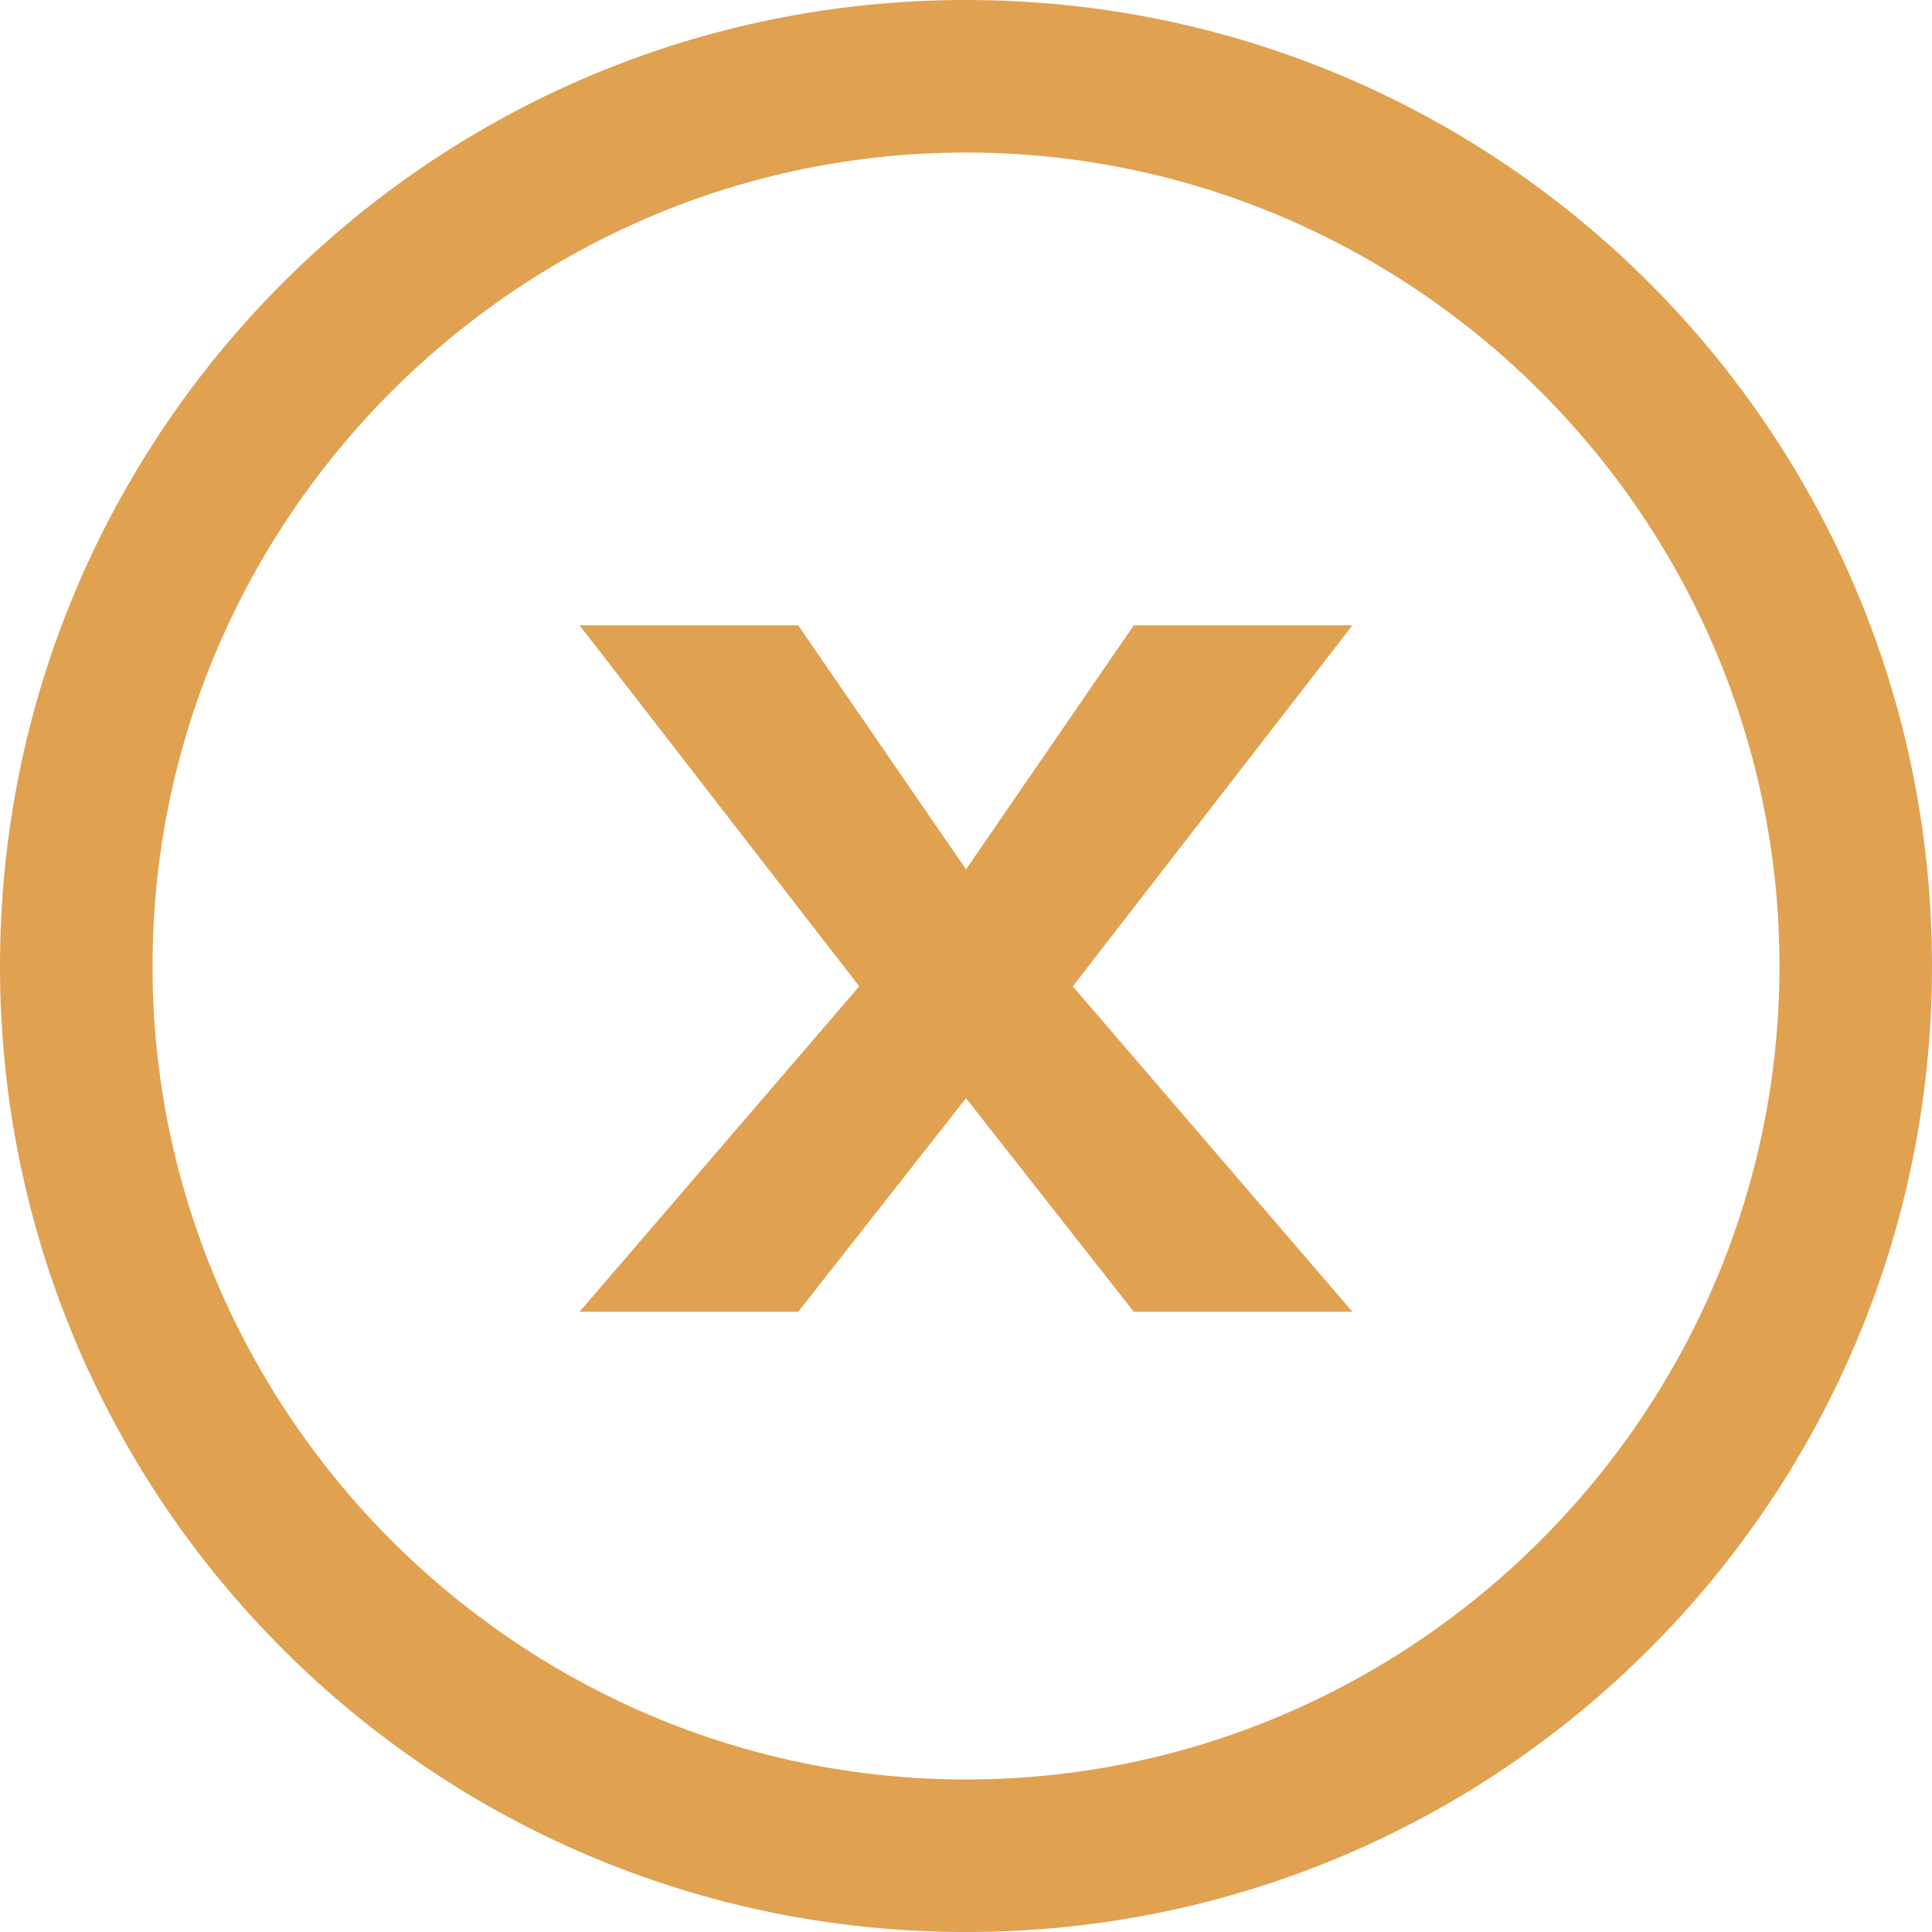
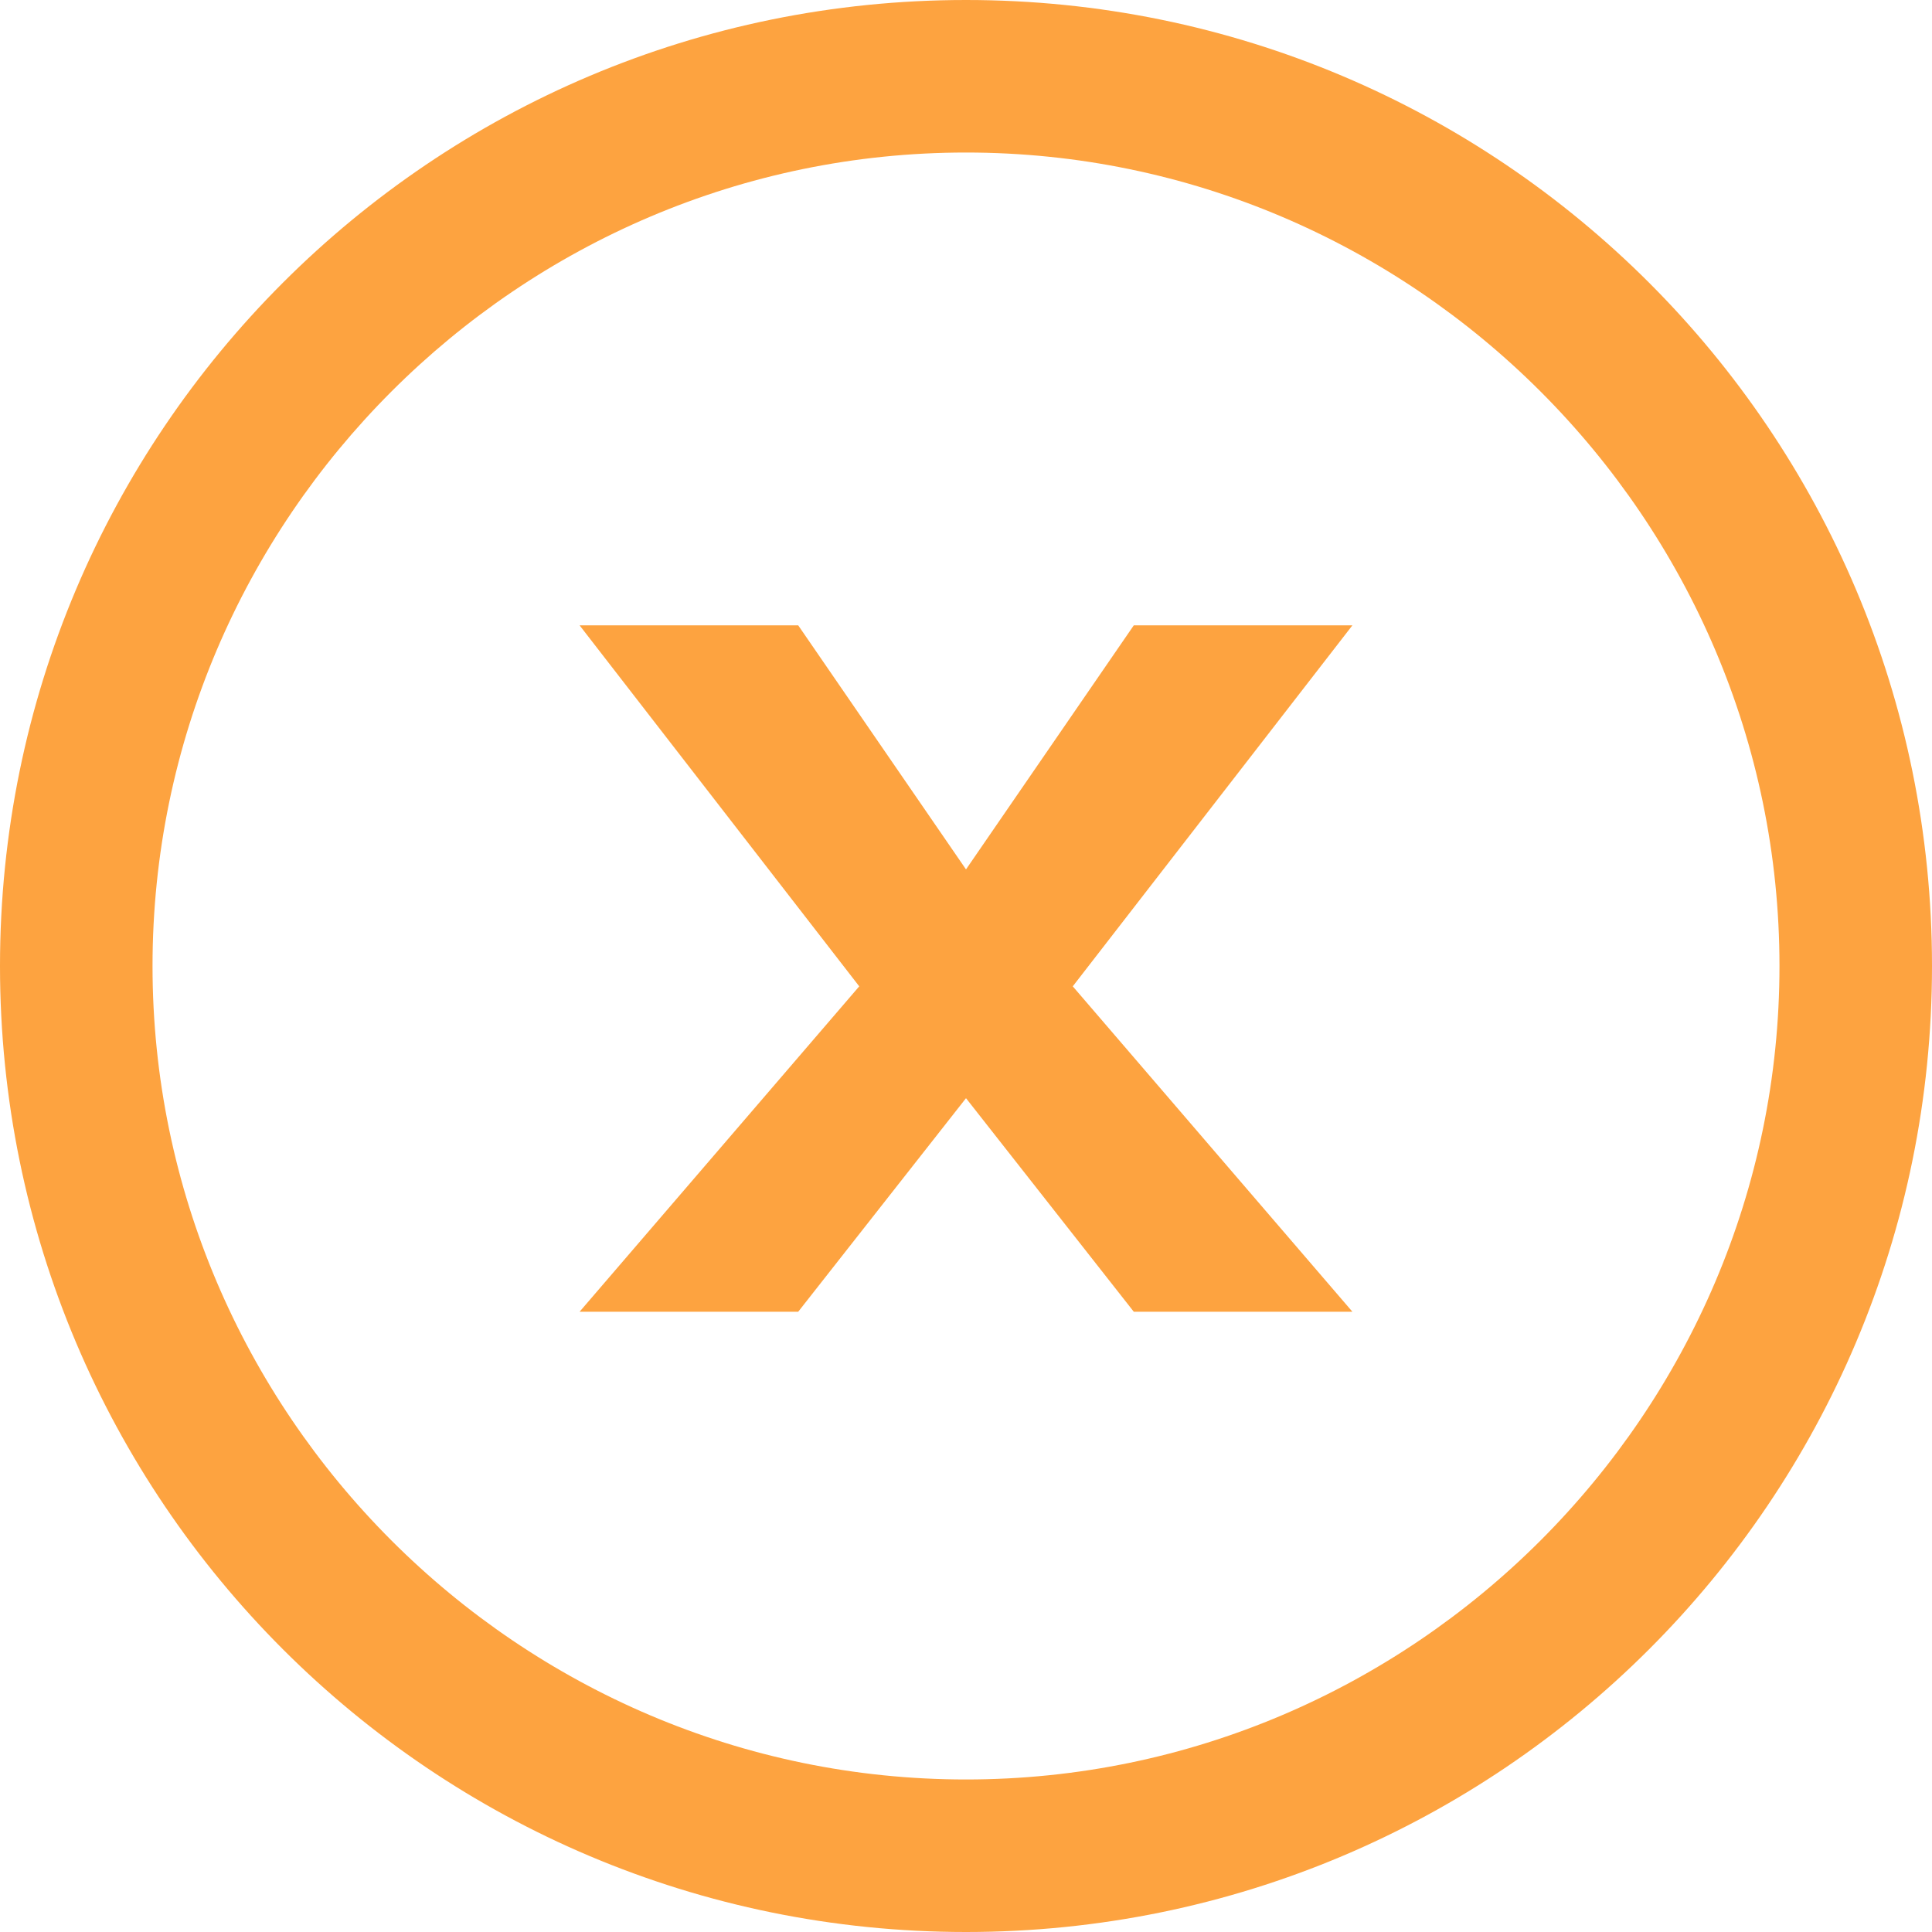
<svg xmlns="http://www.w3.org/2000/svg" version="1.0" id="Layer_1" x="0px" y="0px" viewBox="0 0 38 38" enable-background="new 0 0 38 38" xml:space="preserve">
-   <path id="XMLID_1_" fill="#E0A151" d="M19,3c8.8,0,16,7.2,16,16s-7.2,16-16,16S3,27.8,3,19S10.2,3,19,3 M19,0C8.5,0,0,8.5,0,19  s8.5,19,19,19s19-8.5,19-19S29.5,0,19,0L19,0z" />
-   <polygon id="XMLID_4_" fill="#E0A151" points="19,21.6 15.7,25.8 11.4,25.8 16.9,19.4 11.4,12.3 15.7,12.3 19,17.1 22.3,12.3   26.6,12.3 21.1,19.4 26.6,25.8 22.3,25.8 " />
+   <path id="XMLID_1_" fill="#FDA340" d="M19,3c8.8,0,16,7.2,16,16s-7.2,16-16,16S3,27.8,3,19S10.2,3,19,3 M19,0C8.5,0,0,8.5,0,19  s8.5,19,19,19s19-8.5,19-19S29.5,0,19,0L19,0z" />
+   <polygon id="XMLID_4_" fill="#FDA340" points="19,21.6 15.7,25.8 11.4,25.8 16.9,19.4 11.4,12.3 15.7,12.3 19,17.1 22.3,12.3  26.6,12.3 21.1,19.4 26.6,25.8 22.3,25.8 " />
</svg>
